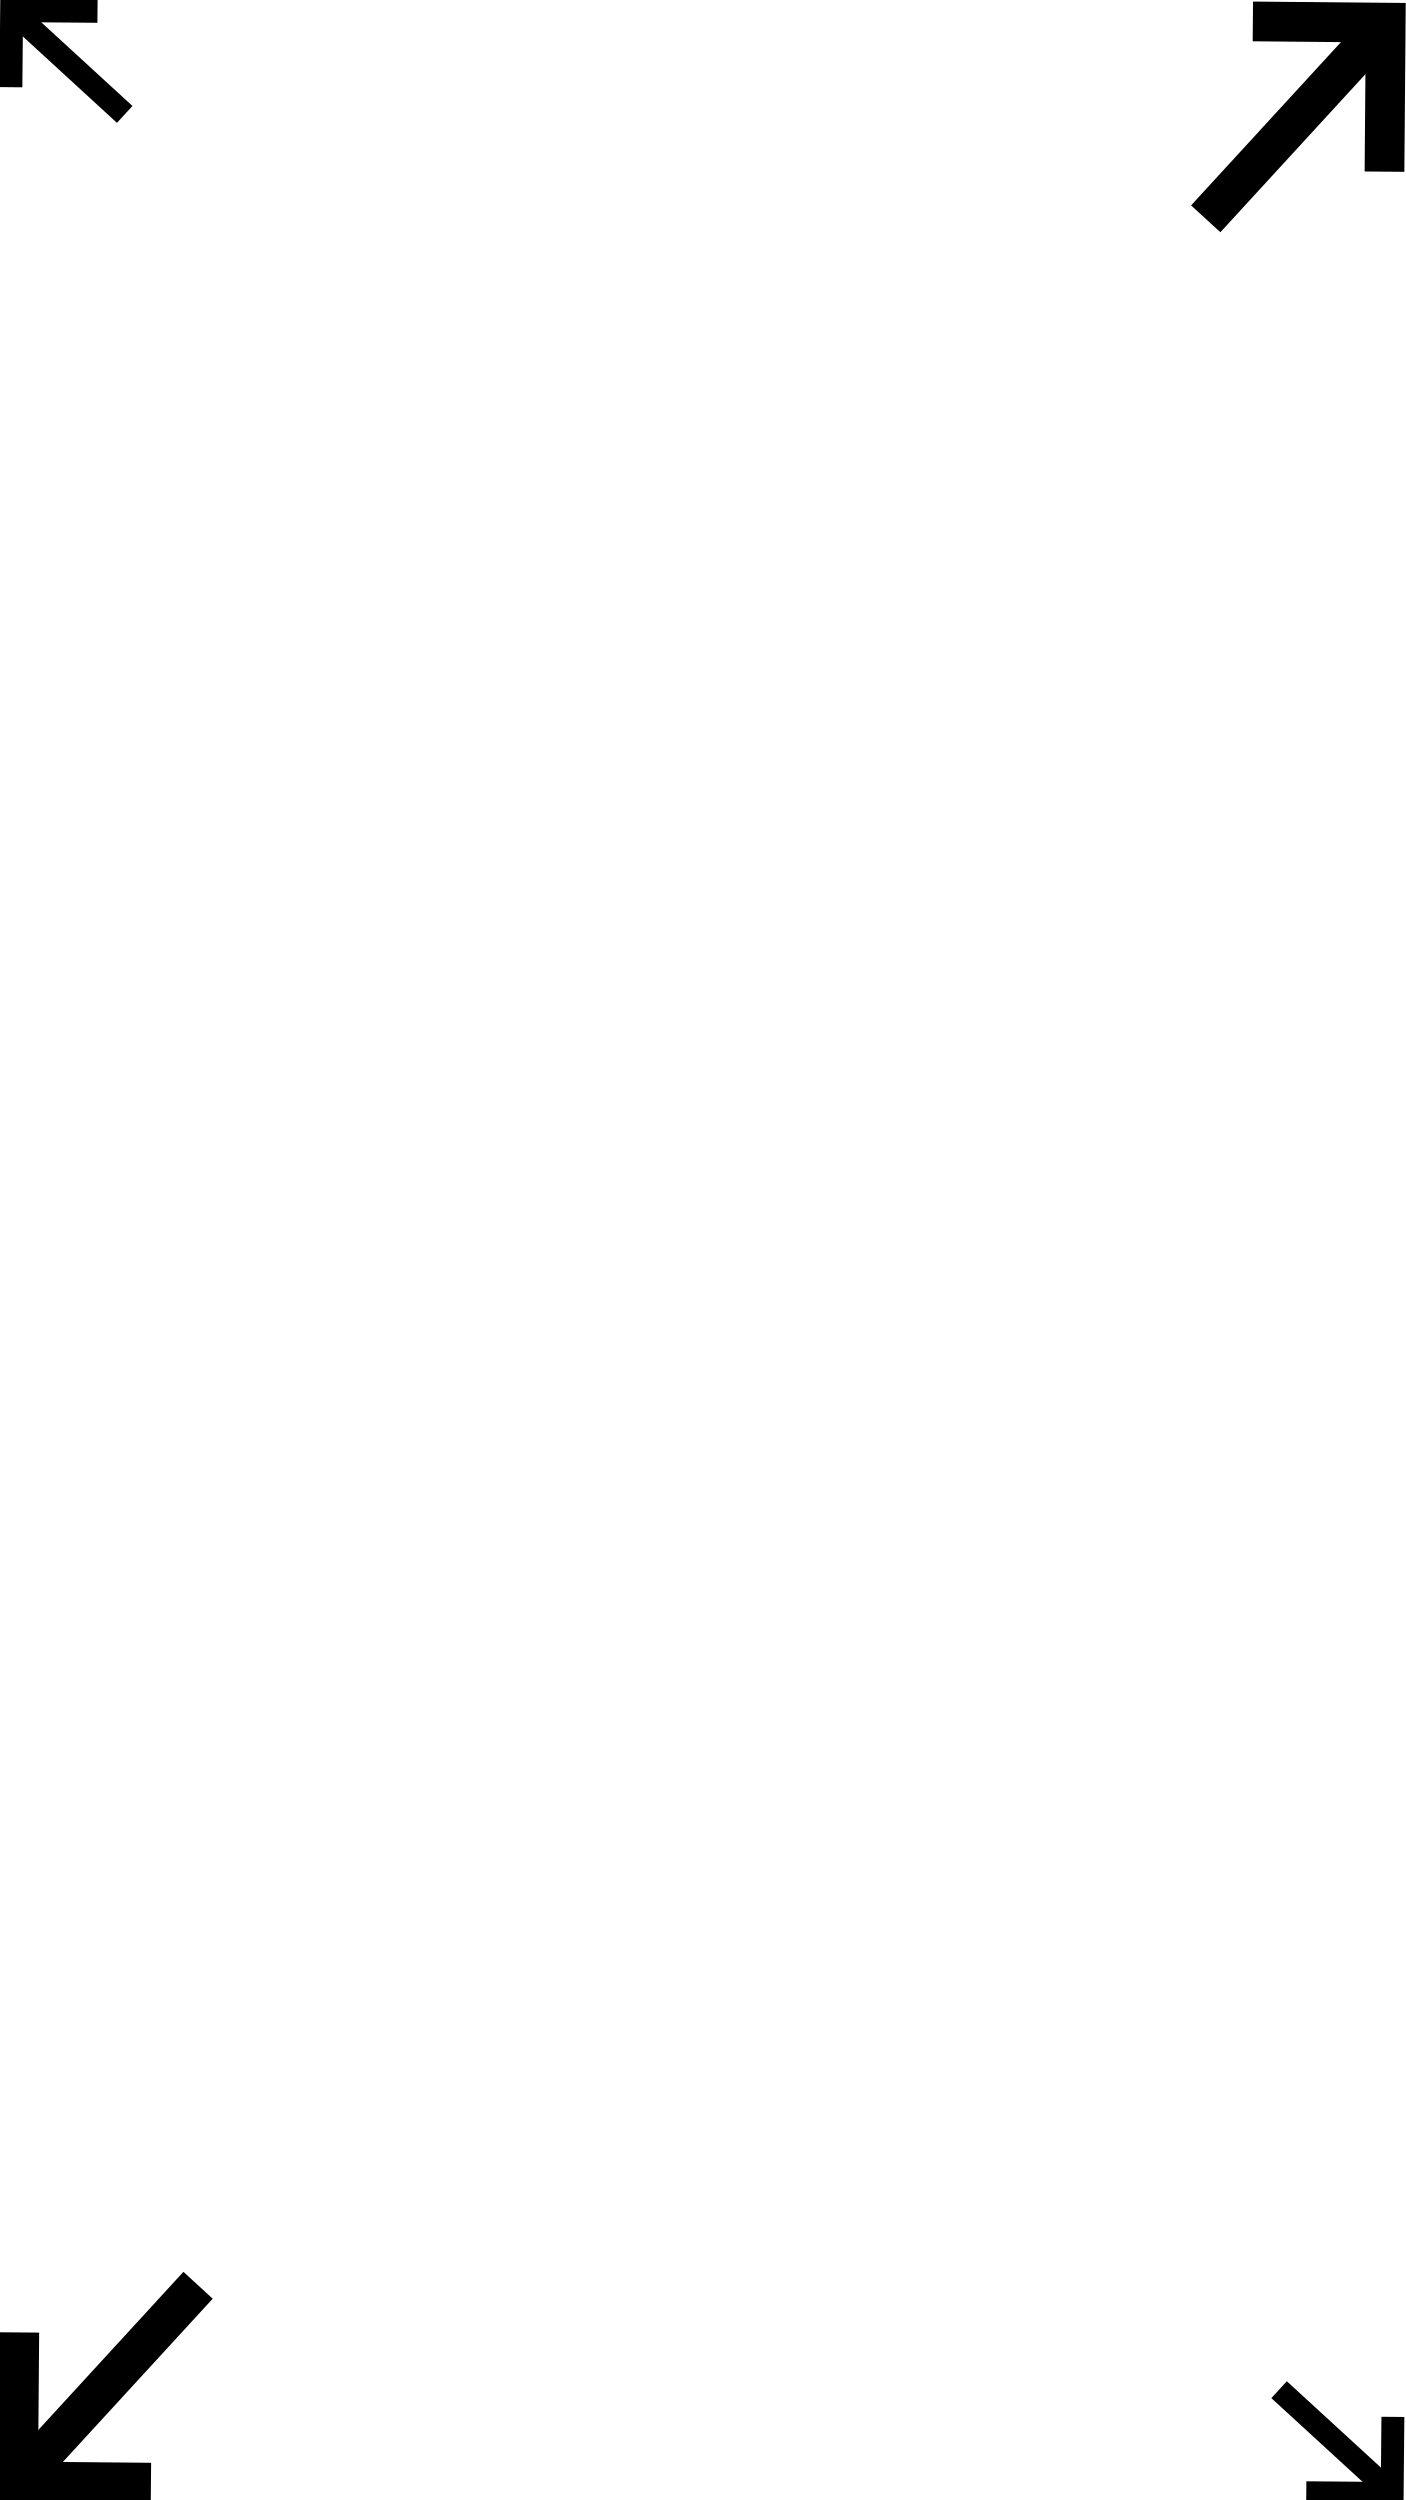
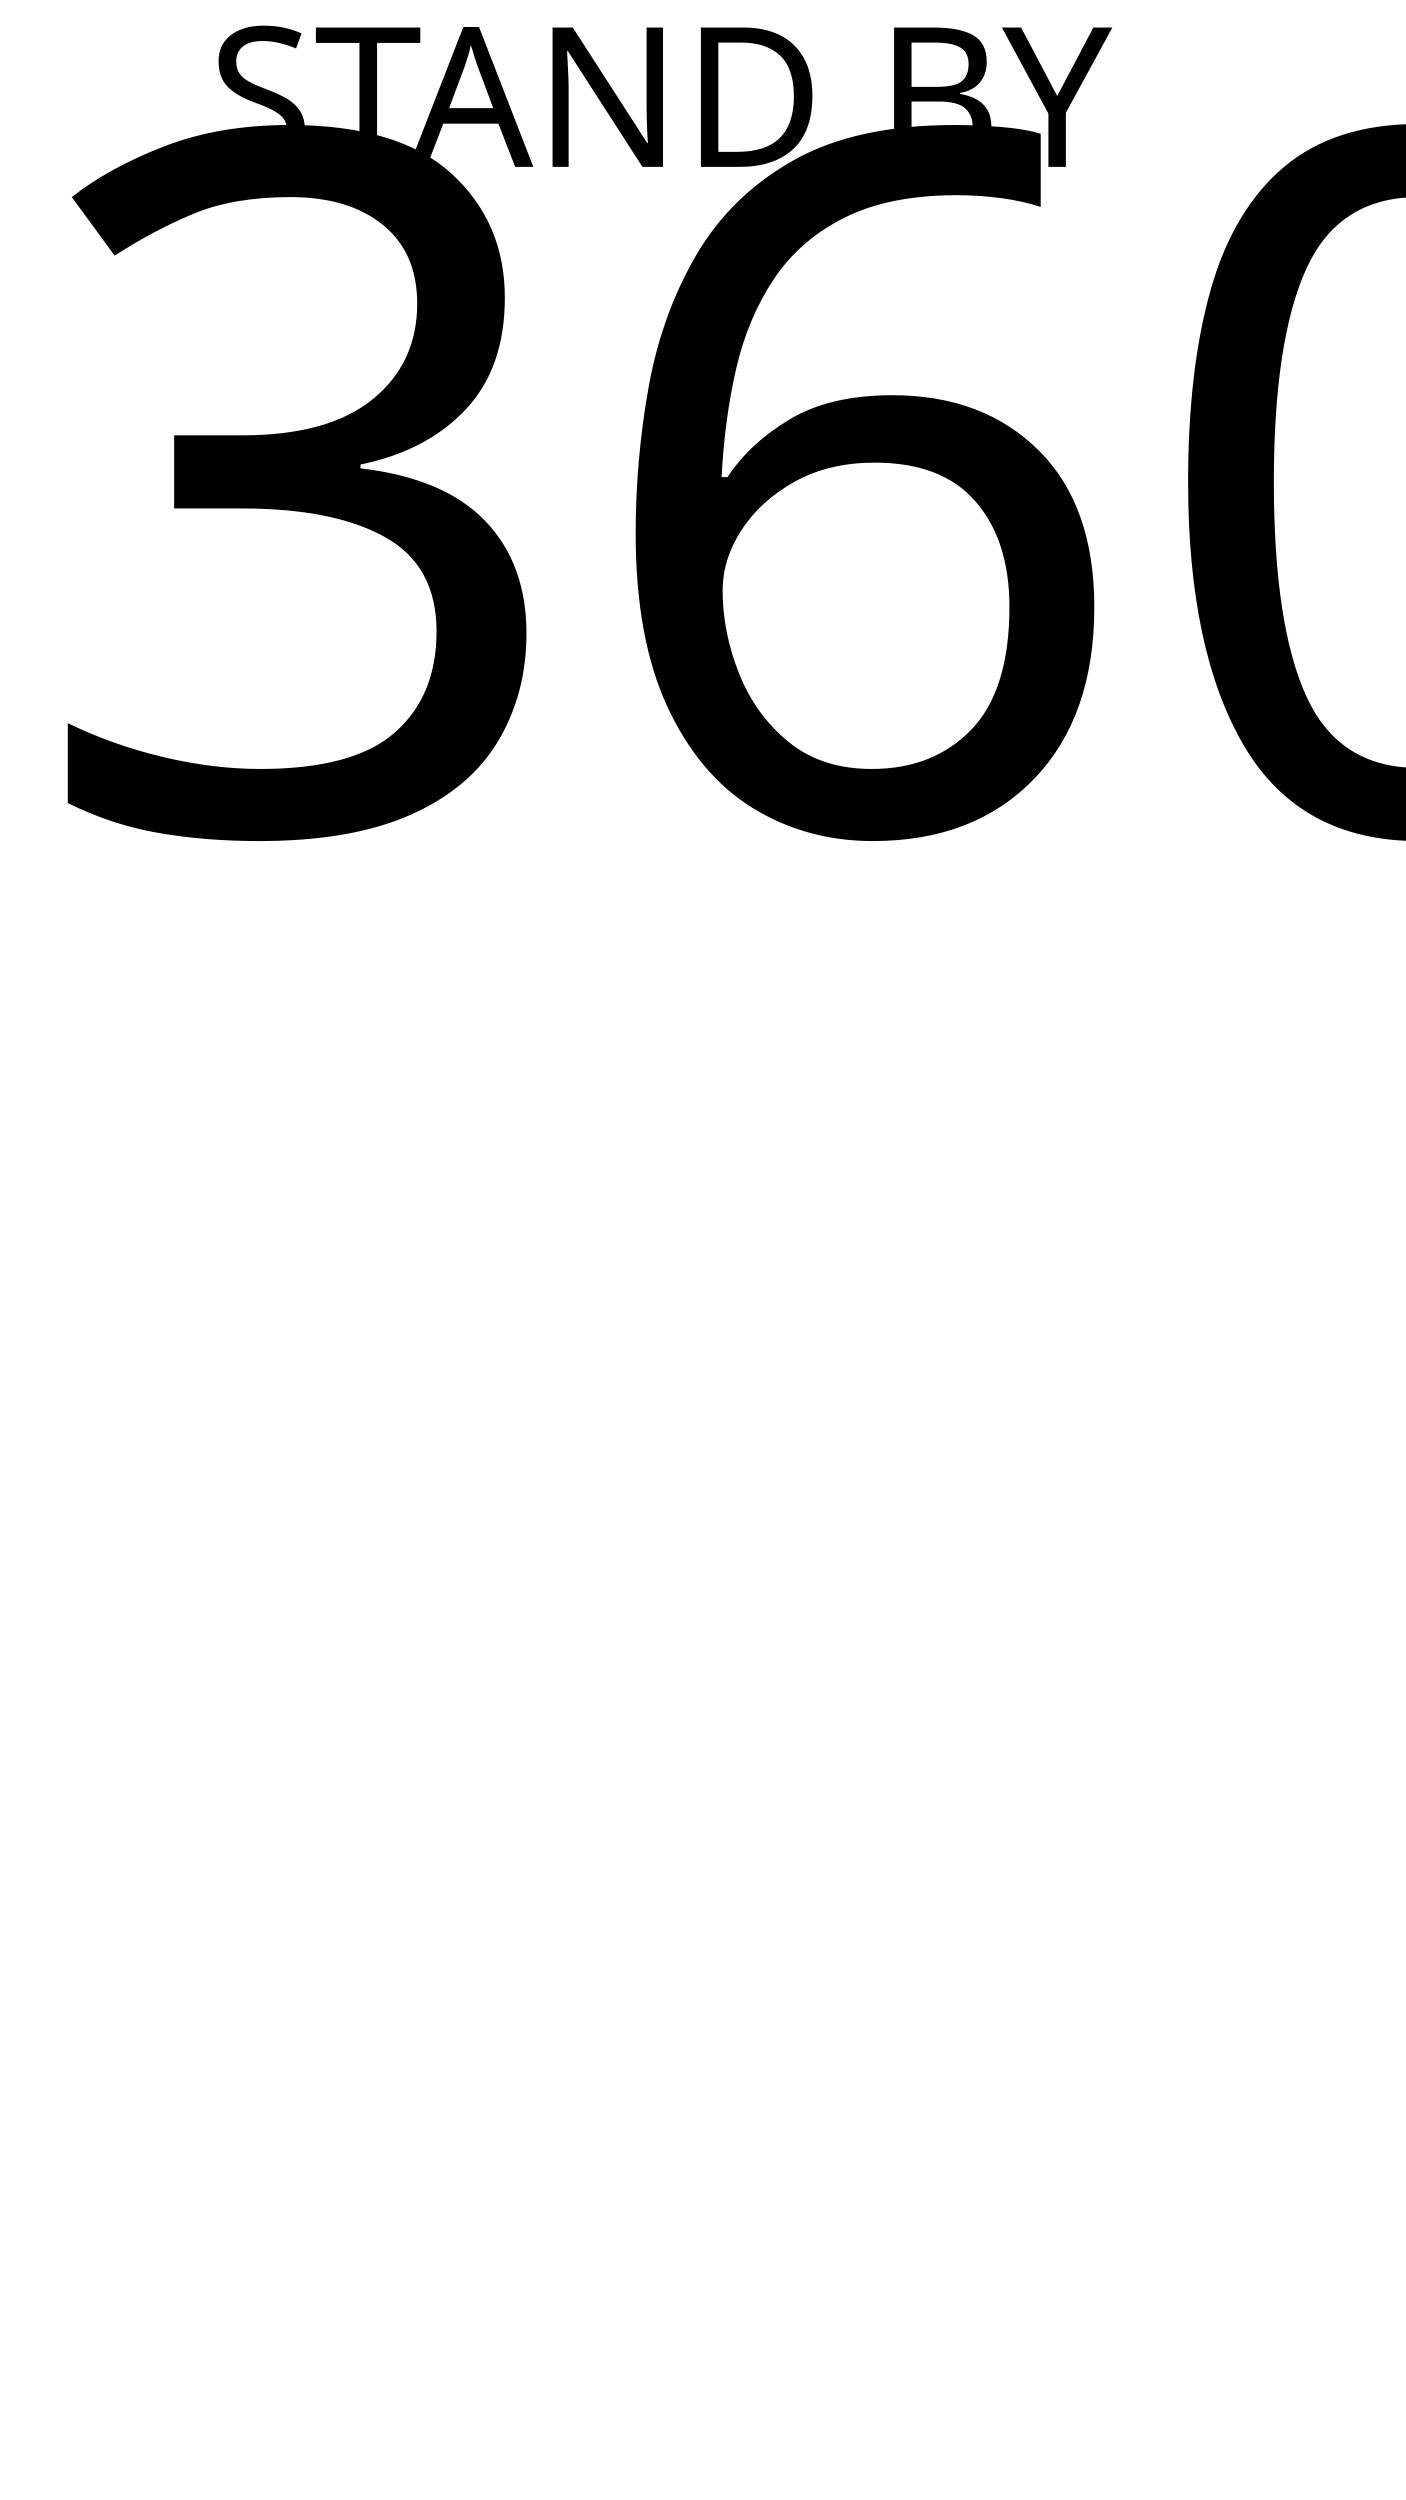
<svg xmlns="http://www.w3.org/2000/svg" width="480" height="854" viewBox="0 0 127 225.954" version="1.1" id="svg1600">
  <defs id="defs1594" />
  <g id="layer1" transform="translate(0,-71.04582)">
-     <path style="fill:none;stroke:#000000;stroke-width:2.07px;stroke-linecap:butt;stroke-linejoin:miter;stroke-opacity:1" d="M 8.813,72.071 1.05,72.006 0.985,78.927" id="path3947" />
-     <path style="fill:none;stroke:#000000;stroke-width:2.07px;stroke-linecap:butt;stroke-linejoin:miter;stroke-opacity:1" d="M 1.05,72.006 11.271,81.386" id="path3949" />
-     <path style="fill:none;stroke:#000000;stroke-width:3.591px;stroke-linecap:butt;stroke-linejoin:miter;stroke-opacity:1" d="m 1.744,281.855 -0.109,13.465 12.007,0.112" id="path3947-0" />
-     <path style="fill:none;stroke:#000000;stroke-width:3.591px;stroke-linecap:butt;stroke-linejoin:miter;stroke-opacity:1" d="M 1.631,295.321 17.902,277.591" id="path3949-6" />
-     <path style="fill:none;stroke:#000000;stroke-width:2.07px;stroke-linecap:butt;stroke-linejoin:miter;stroke-opacity:1" d="m 118.064,296.344 7.763,0.065 0.065,-6.922" id="path3947-2" />
-     <path style="fill:none;stroke:#000000;stroke-width:2.07px;stroke-linecap:butt;stroke-linejoin:miter;stroke-opacity:1" d="m 125.827,296.409 -10.221,-9.38" id="path3949-61" />
-     <path style="fill:none;stroke:#000000;stroke-width:3.591px;stroke-linecap:butt;stroke-linejoin:miter;stroke-opacity:1" d="m 125.133,86.56 0.109,-13.465 -12.007,-0.112" id="path3947-0-8" />
-     <path style="fill:none;stroke:#000000;stroke-width:3.591px;stroke-linecap:butt;stroke-linejoin:miter;stroke-opacity:1" d="m 125.246,73.094 -16.271,17.729" id="path3949-6-7" />
+     <text xml:space="preserve" style="font-style:normal;font-weight:normal;font-size:3.528px;line-height:1.25;font-family:sans-serif;letter-spacing:0px;word-spacing:0px;fill:#000000;fill-opacity:1;stroke:none;stroke-width:0.265" x="18.697" y="86.127" id="text831">
+       <tspan id="tspan829" x="18.697" y="86.127" style="font-style:normal;font-variant:normal;font-weight:normal;font-stretch:normal;font-size:17.639px;font-family:LCDDotMatrix5x8;-inkscape-font-specification:LCDDotMatrix5x8;stroke-width:0.265">STAND BY</tspan>
+     </text>
+     <text xml:space="preserve" style="font-style:normal;font-weight:normal;font-size:3.528px;line-height:1.25;font-family:sans-serif;letter-spacing:0px;word-spacing:0px;fill:#000000;fill-opacity:1;stroke:none;stroke-width:0.265" x="2.161" y="146.188" id="text835">
+       <tspan id="tspan833" x="2.161" y="146.188" style="font-style:normal;font-variant:normal;font-weight:normal;font-stretch:normal;font-size:88.194px;font-family:'FFX LCD';-inkscape-font-specification:'FFX LCD';stroke-width:0.265">360</tspan>
+     </text>
  </g>
</svg>
